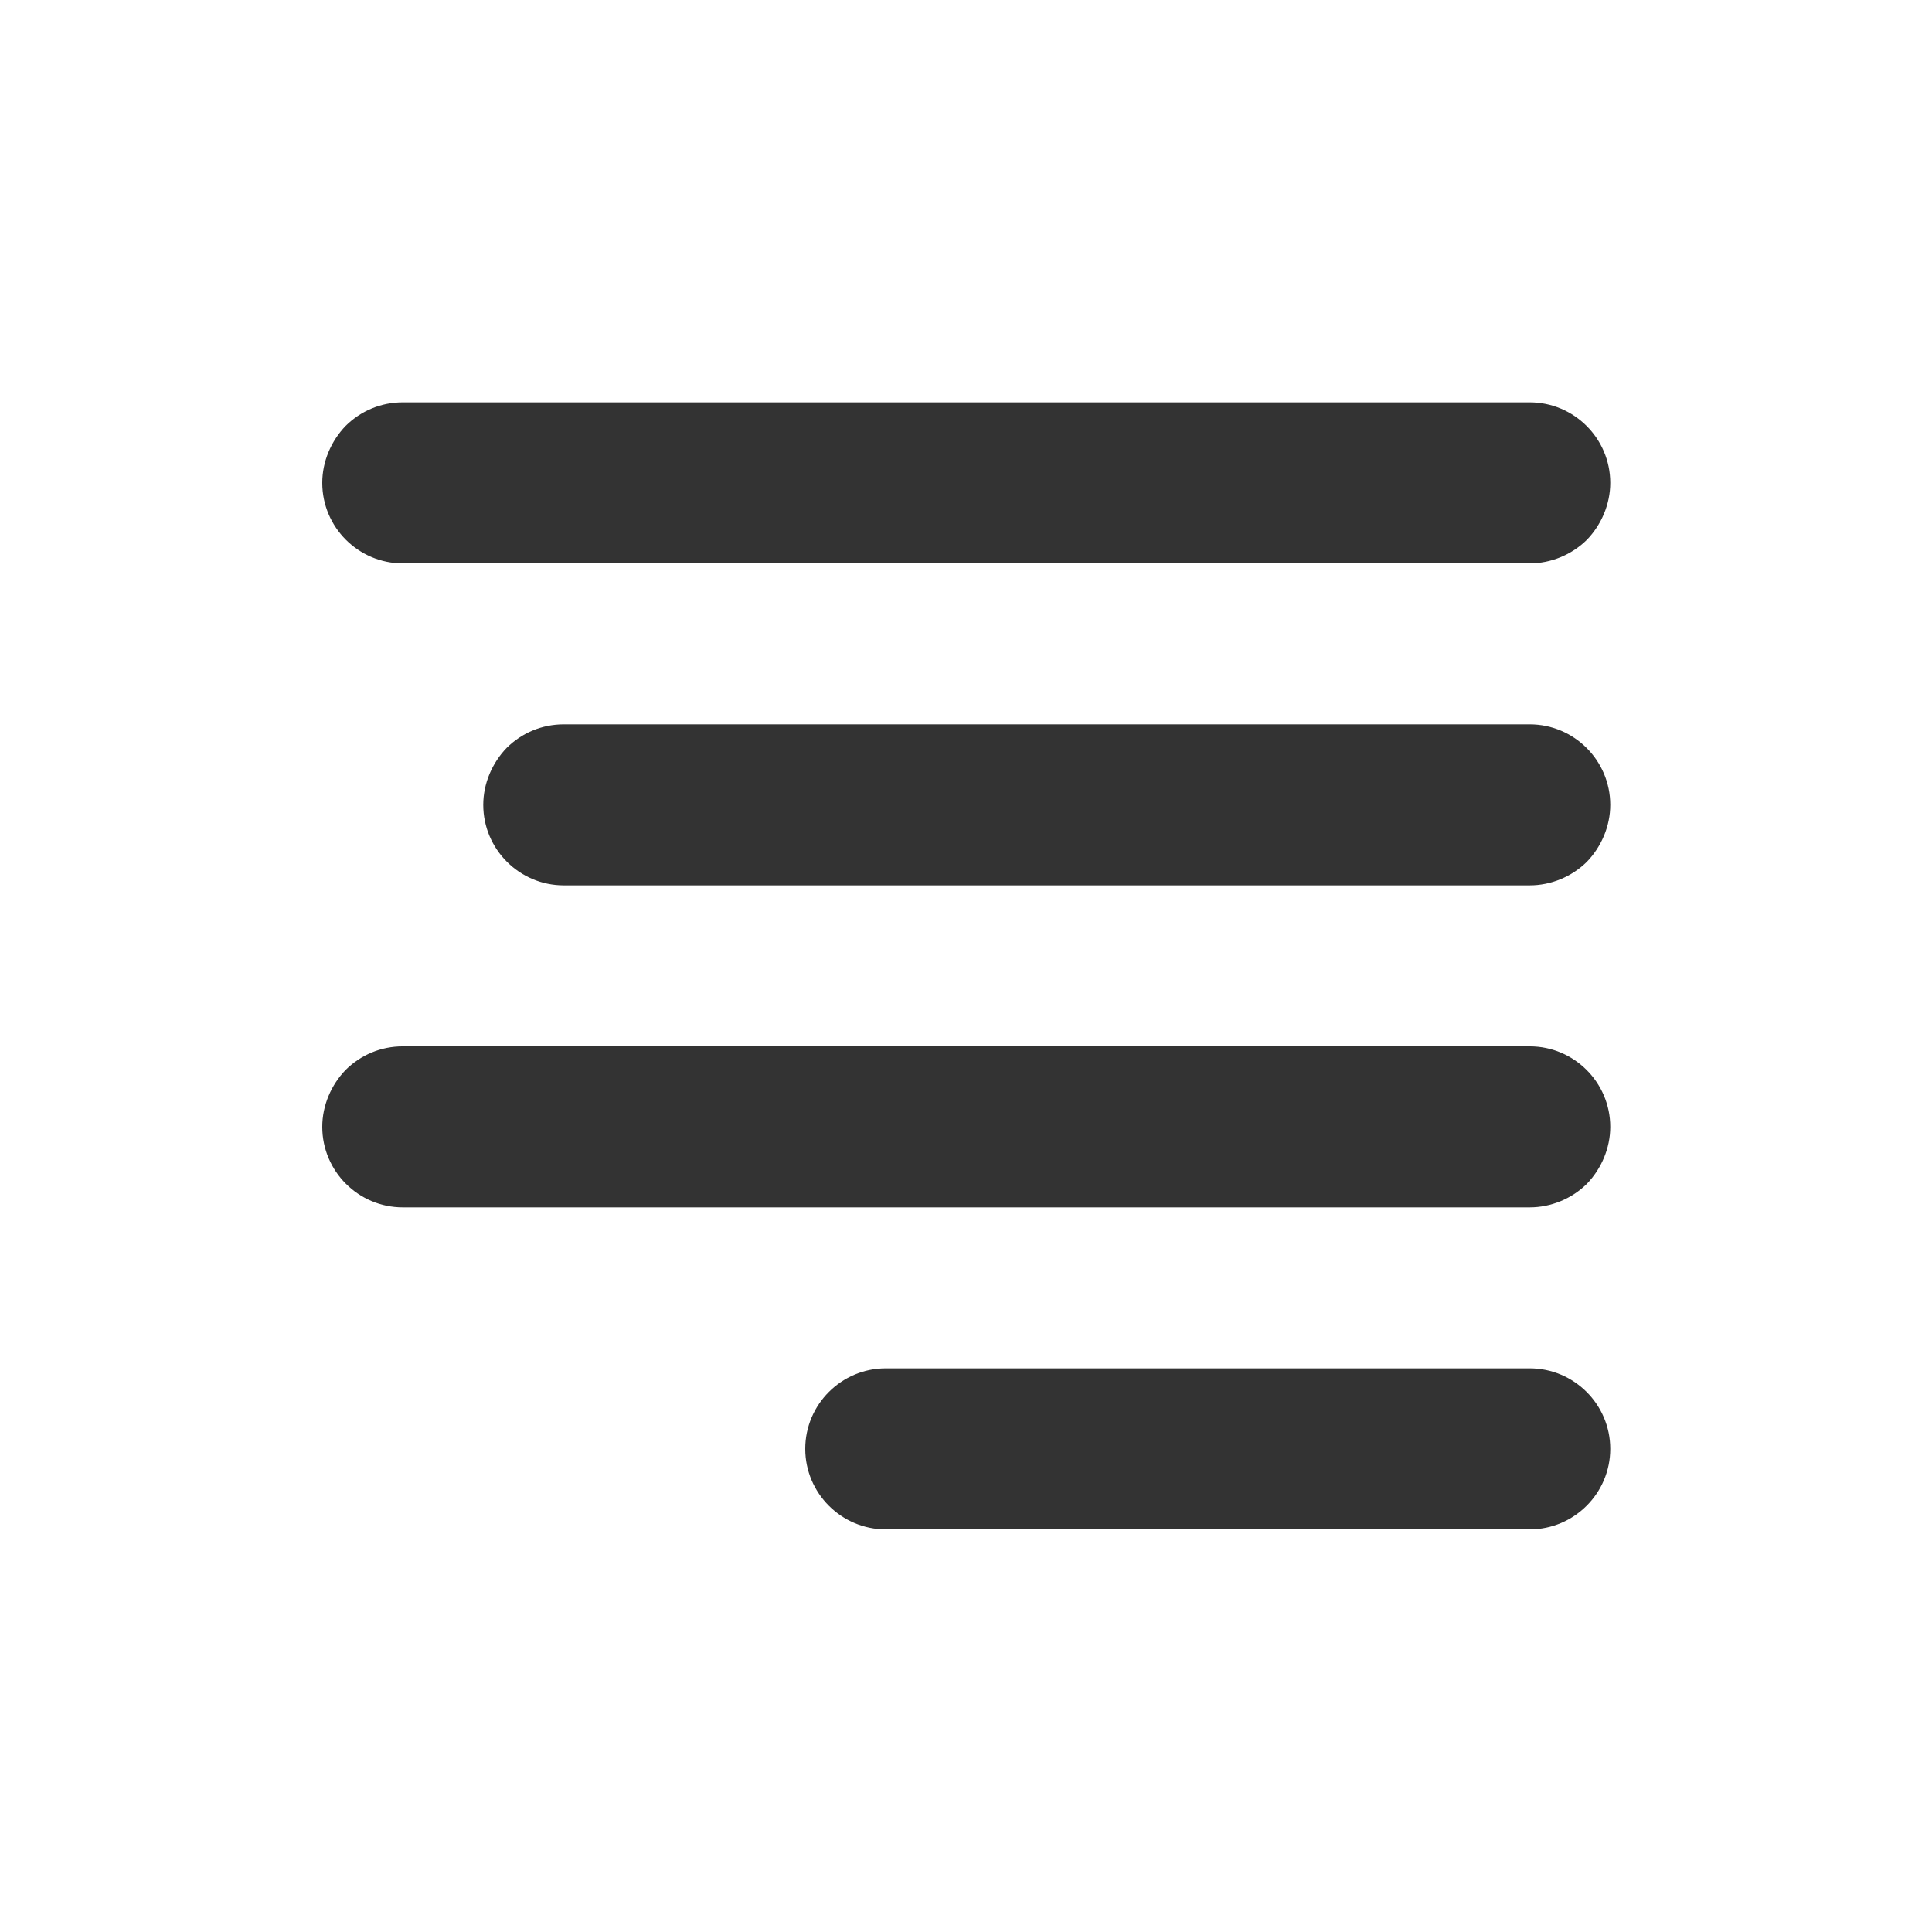
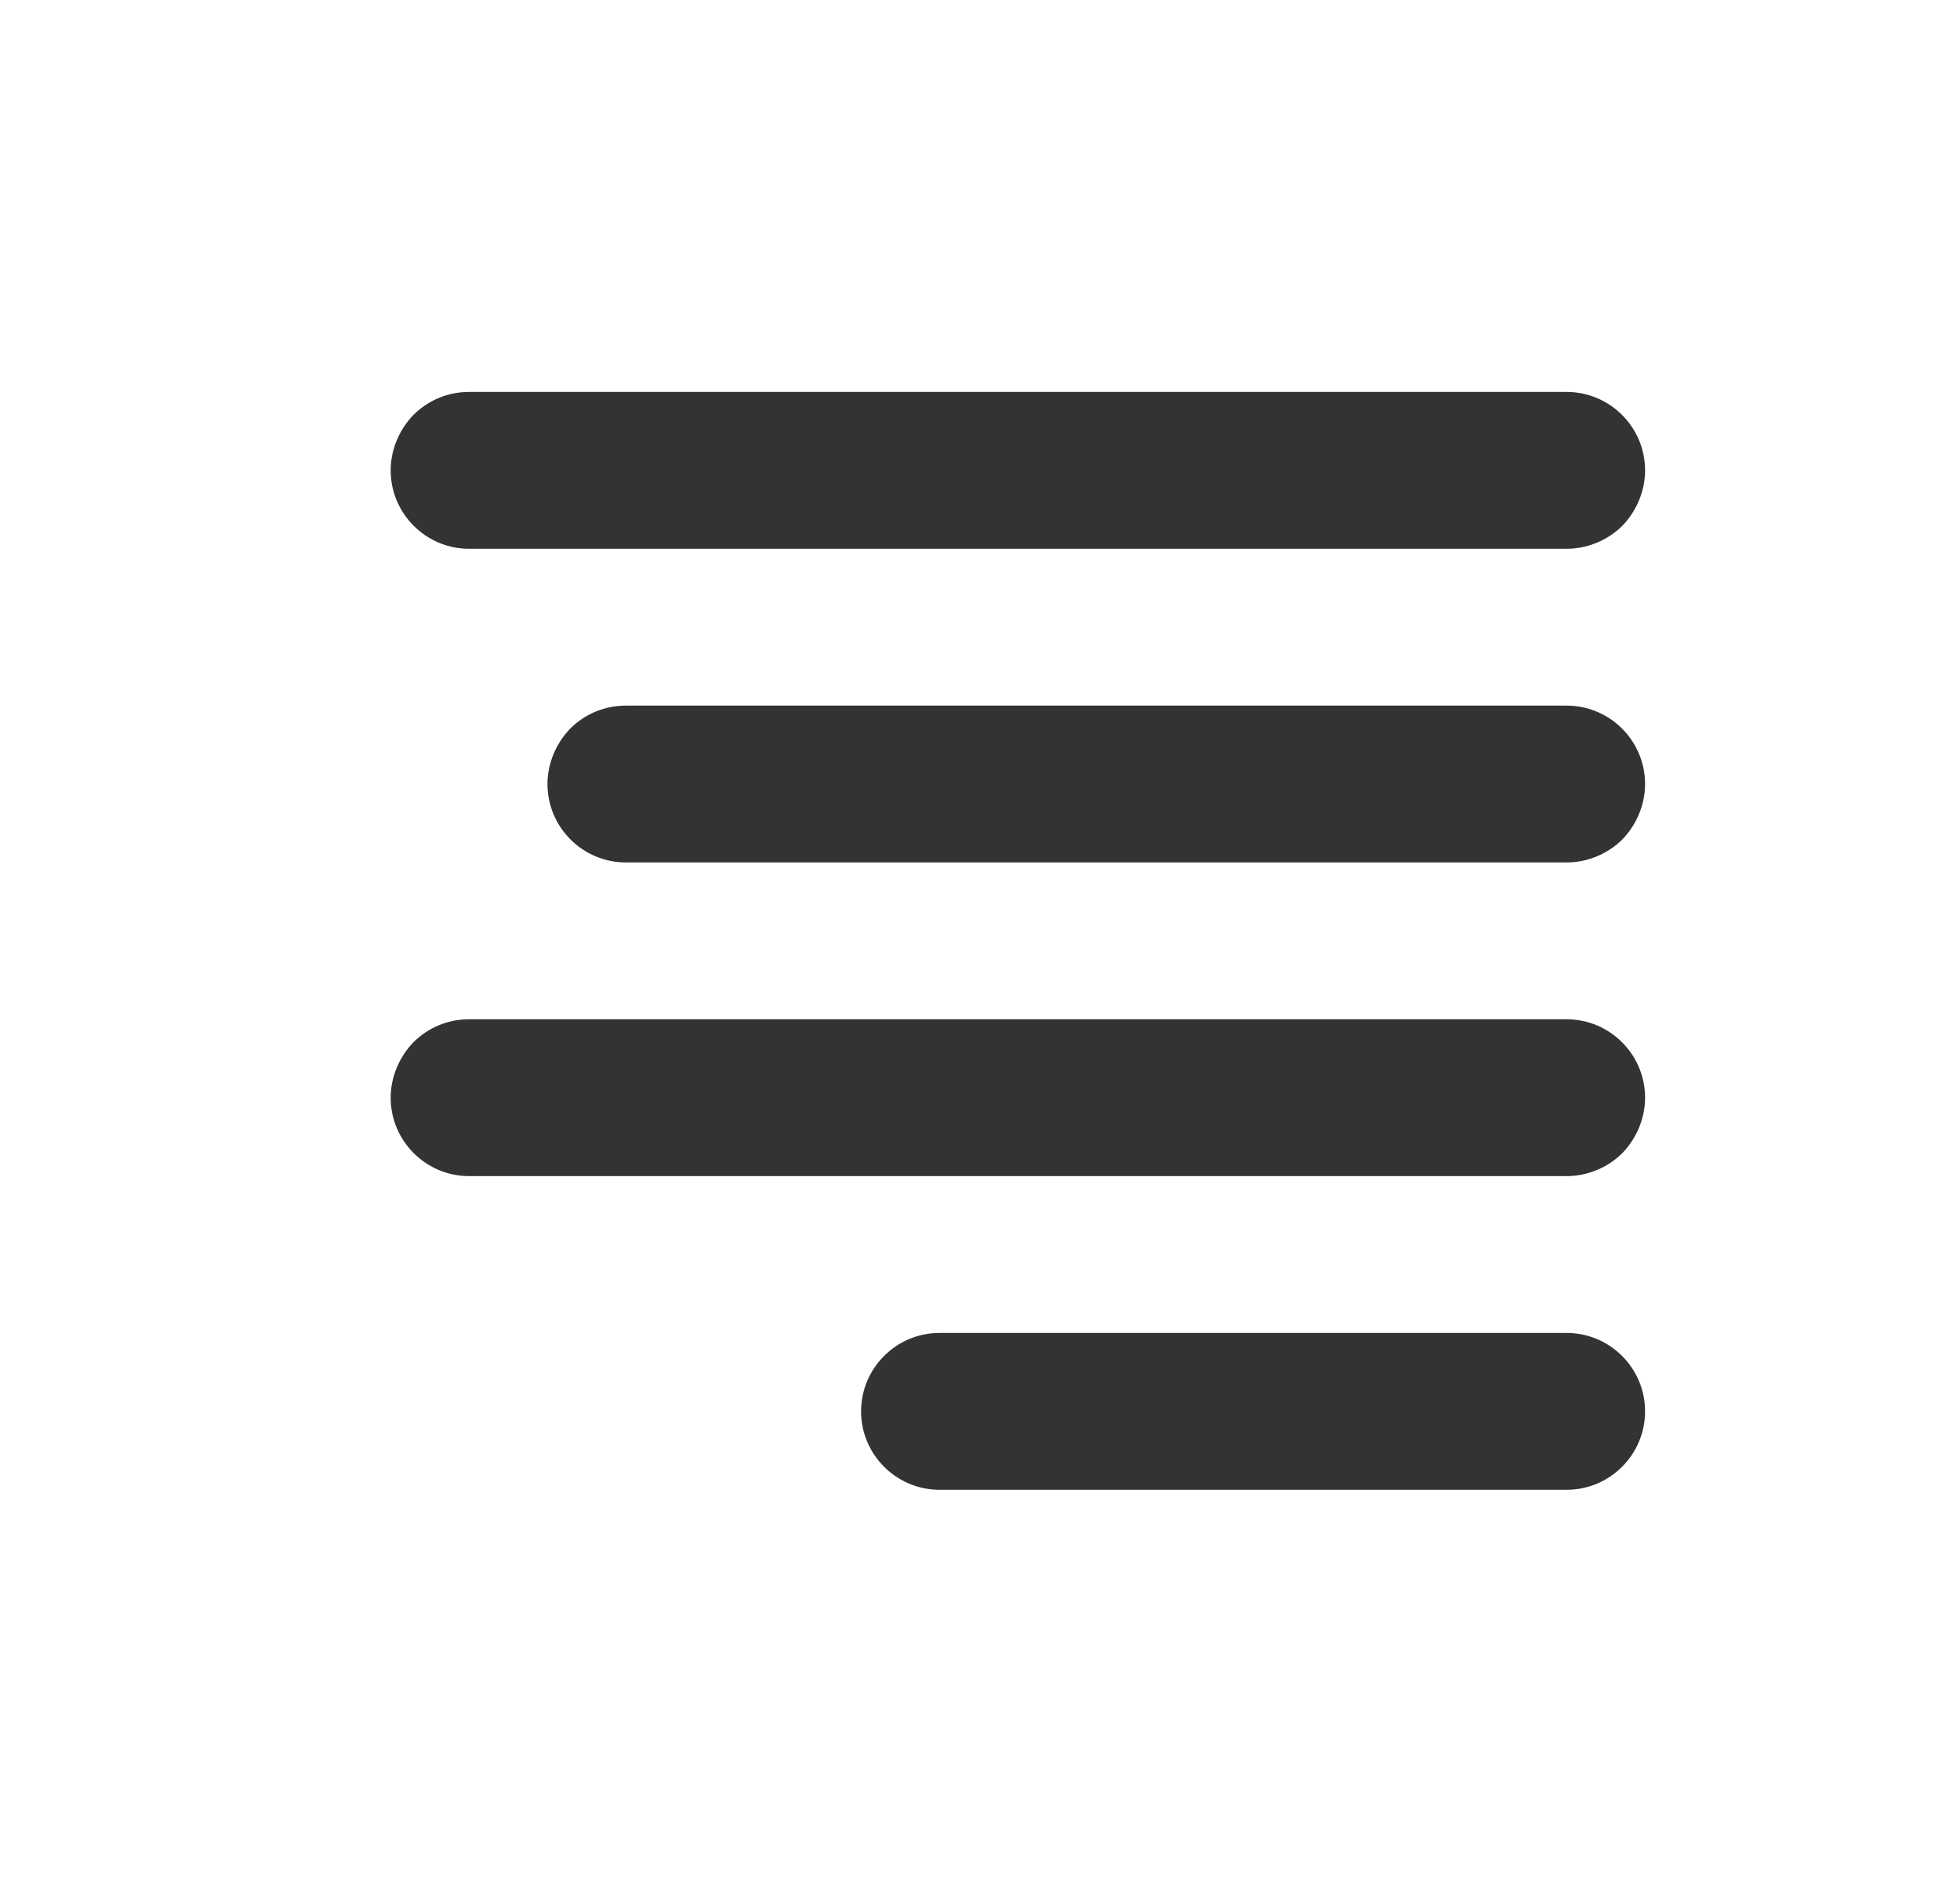
- <svg xmlns="http://www.w3.org/2000/svg" width="24px" height="24px" version="1.1" xml:space="preserve" style="fill-rule:evenodd;clip-rule:evenodd;stroke-linejoin:round;stroke-miterlimit:1.414;">
-   <g transform="matrix(1,0,0,1,-672,-558)">
-     <g id="ui.regular.alignRight" transform="matrix(0.800768,0,0,0.984948,672,558)">
+ <svg xmlns="http://www.w3.org/2000/svg" width="25px" height="24px" version="1.1" xml:space="preserve" style="fill-rule:evenodd;clip-rule:evenodd;stroke-linejoin:round;stroke-miterlimit:1.414;">
+   <g transform="matrix(1,0,0,1,-1058,-558)">
+     <g id="ui.regular.alignRight" transform="matrix(0.800768,0,0,0.984948,1058.98,558)">
      <rect x="0" y="0" width="29.971" height="24.367" style="fill:none;" />
      <g transform="matrix(-1.2488,0,-0,1.01528,2366.48,-566.528)">
        <path d="M1875,576C1875,575.448 1875.45,575 1876,575C1877.92,575 1882.08,575 1884,575C1884.55,575 1885,575.448 1885,576C1885,576.552 1884.55,577 1884,577C1882.08,577 1877.92,577 1876,577C1875.45,577 1875,576.552 1875,576C1875,576 1875,576 1875,576ZM1875,572C1875,571.448 1875.45,571 1876,571C1878.87,571 1887.13,571 1890,571C1890.27,571 1890.52,571.105 1890.71,571.293C1890.89,571.48 1891,571.735 1891,572C1891,572.552 1890.55,573 1890,573C1887.13,573 1878.87,573 1876,573C1875.74,573 1875.48,572.895 1875.29,572.707C1875.11,572.52 1875,572.265 1875,572C1875,572 1875,572 1875,572ZM1875,568C1875,567.448 1875.45,567 1876,567C1878.58,567 1885.42,567 1888,567C1888.27,567 1888.52,567.105 1888.71,567.293C1888.89,567.48 1889,567.735 1889,568C1889,568.552 1888.55,569 1888,569C1885.42,569 1878.58,569 1876,569C1875.74,569 1875.48,568.895 1875.29,568.707C1875.11,568.52 1875,568.265 1875,568C1875,568 1875,568 1875,568ZM1875,564C1875,563.448 1875.45,563 1876,563C1878.87,563 1887.13,563 1890,563C1890.27,563 1890.52,563.105 1890.71,563.293C1890.89,563.48 1891,563.735 1891,564C1891,564.552 1890.55,565 1890,565C1887.13,565 1878.87,565 1876,565C1875.74,565 1875.48,564.895 1875.29,564.707C1875.11,564.52 1875,564.265 1875,564C1875,564 1875,564 1875,564Z" style="fill:rgb(51,51,51);" />
      </g>
    </g>
  </g>
</svg>
